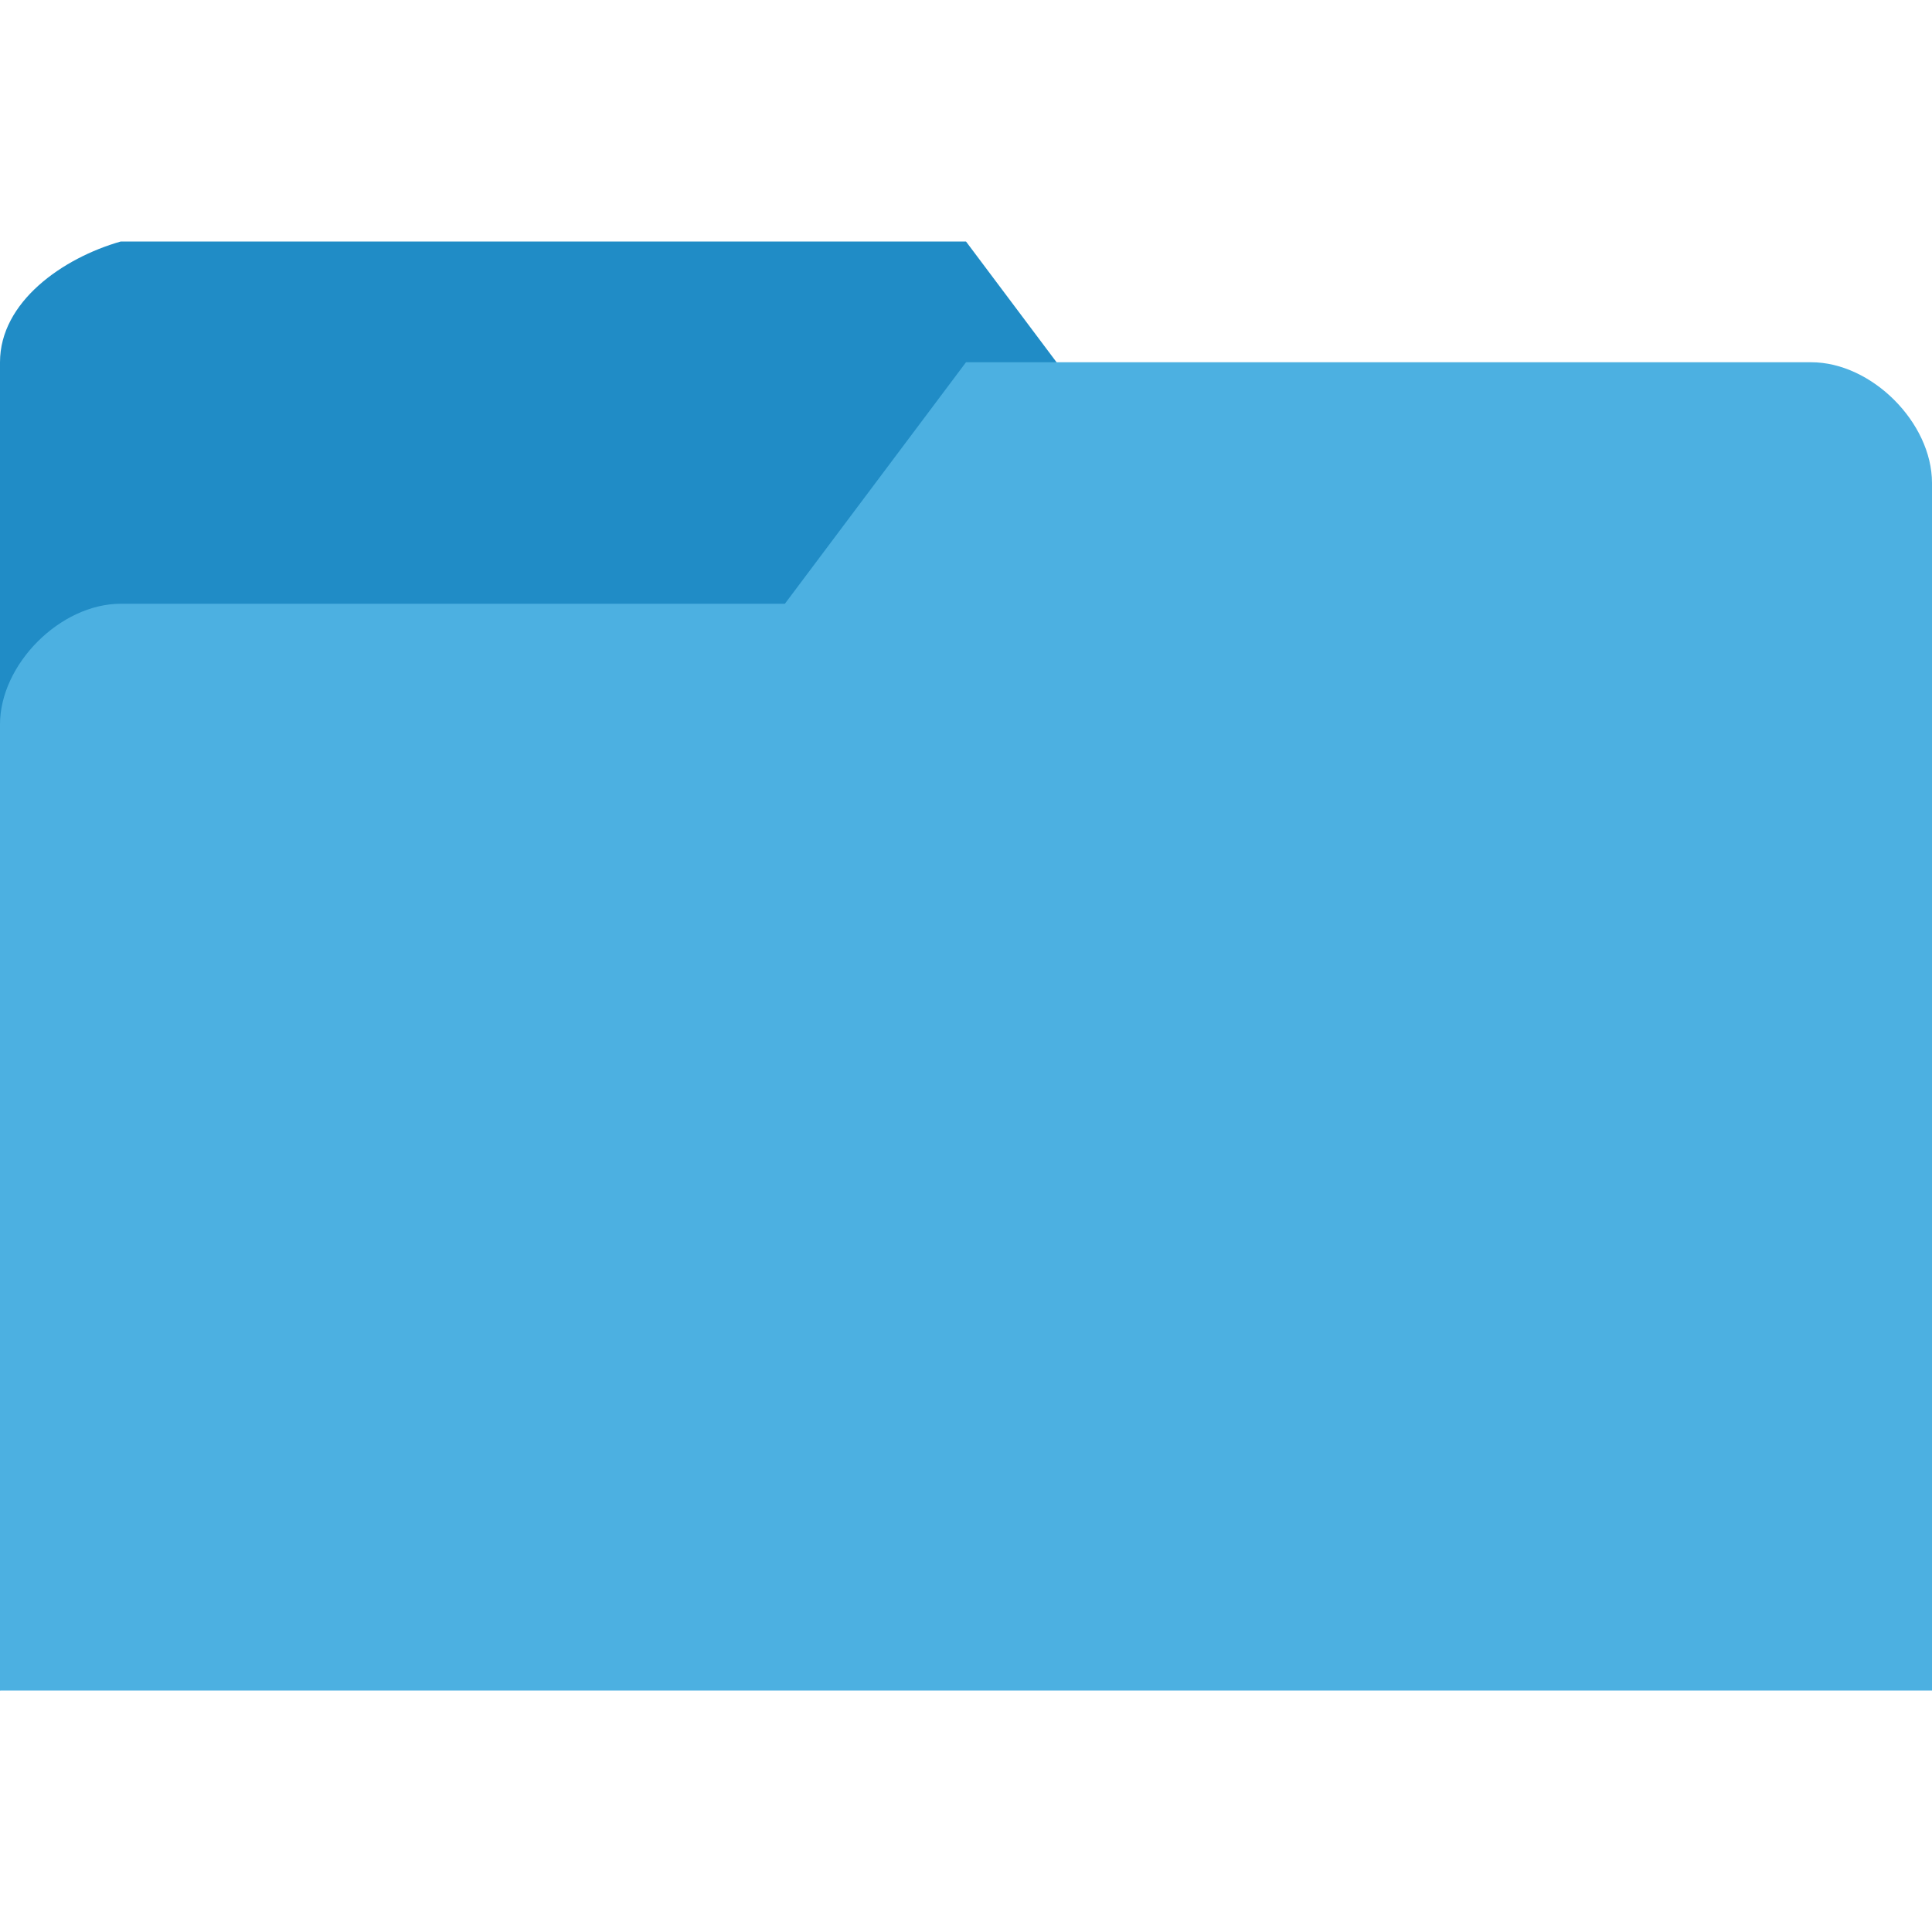
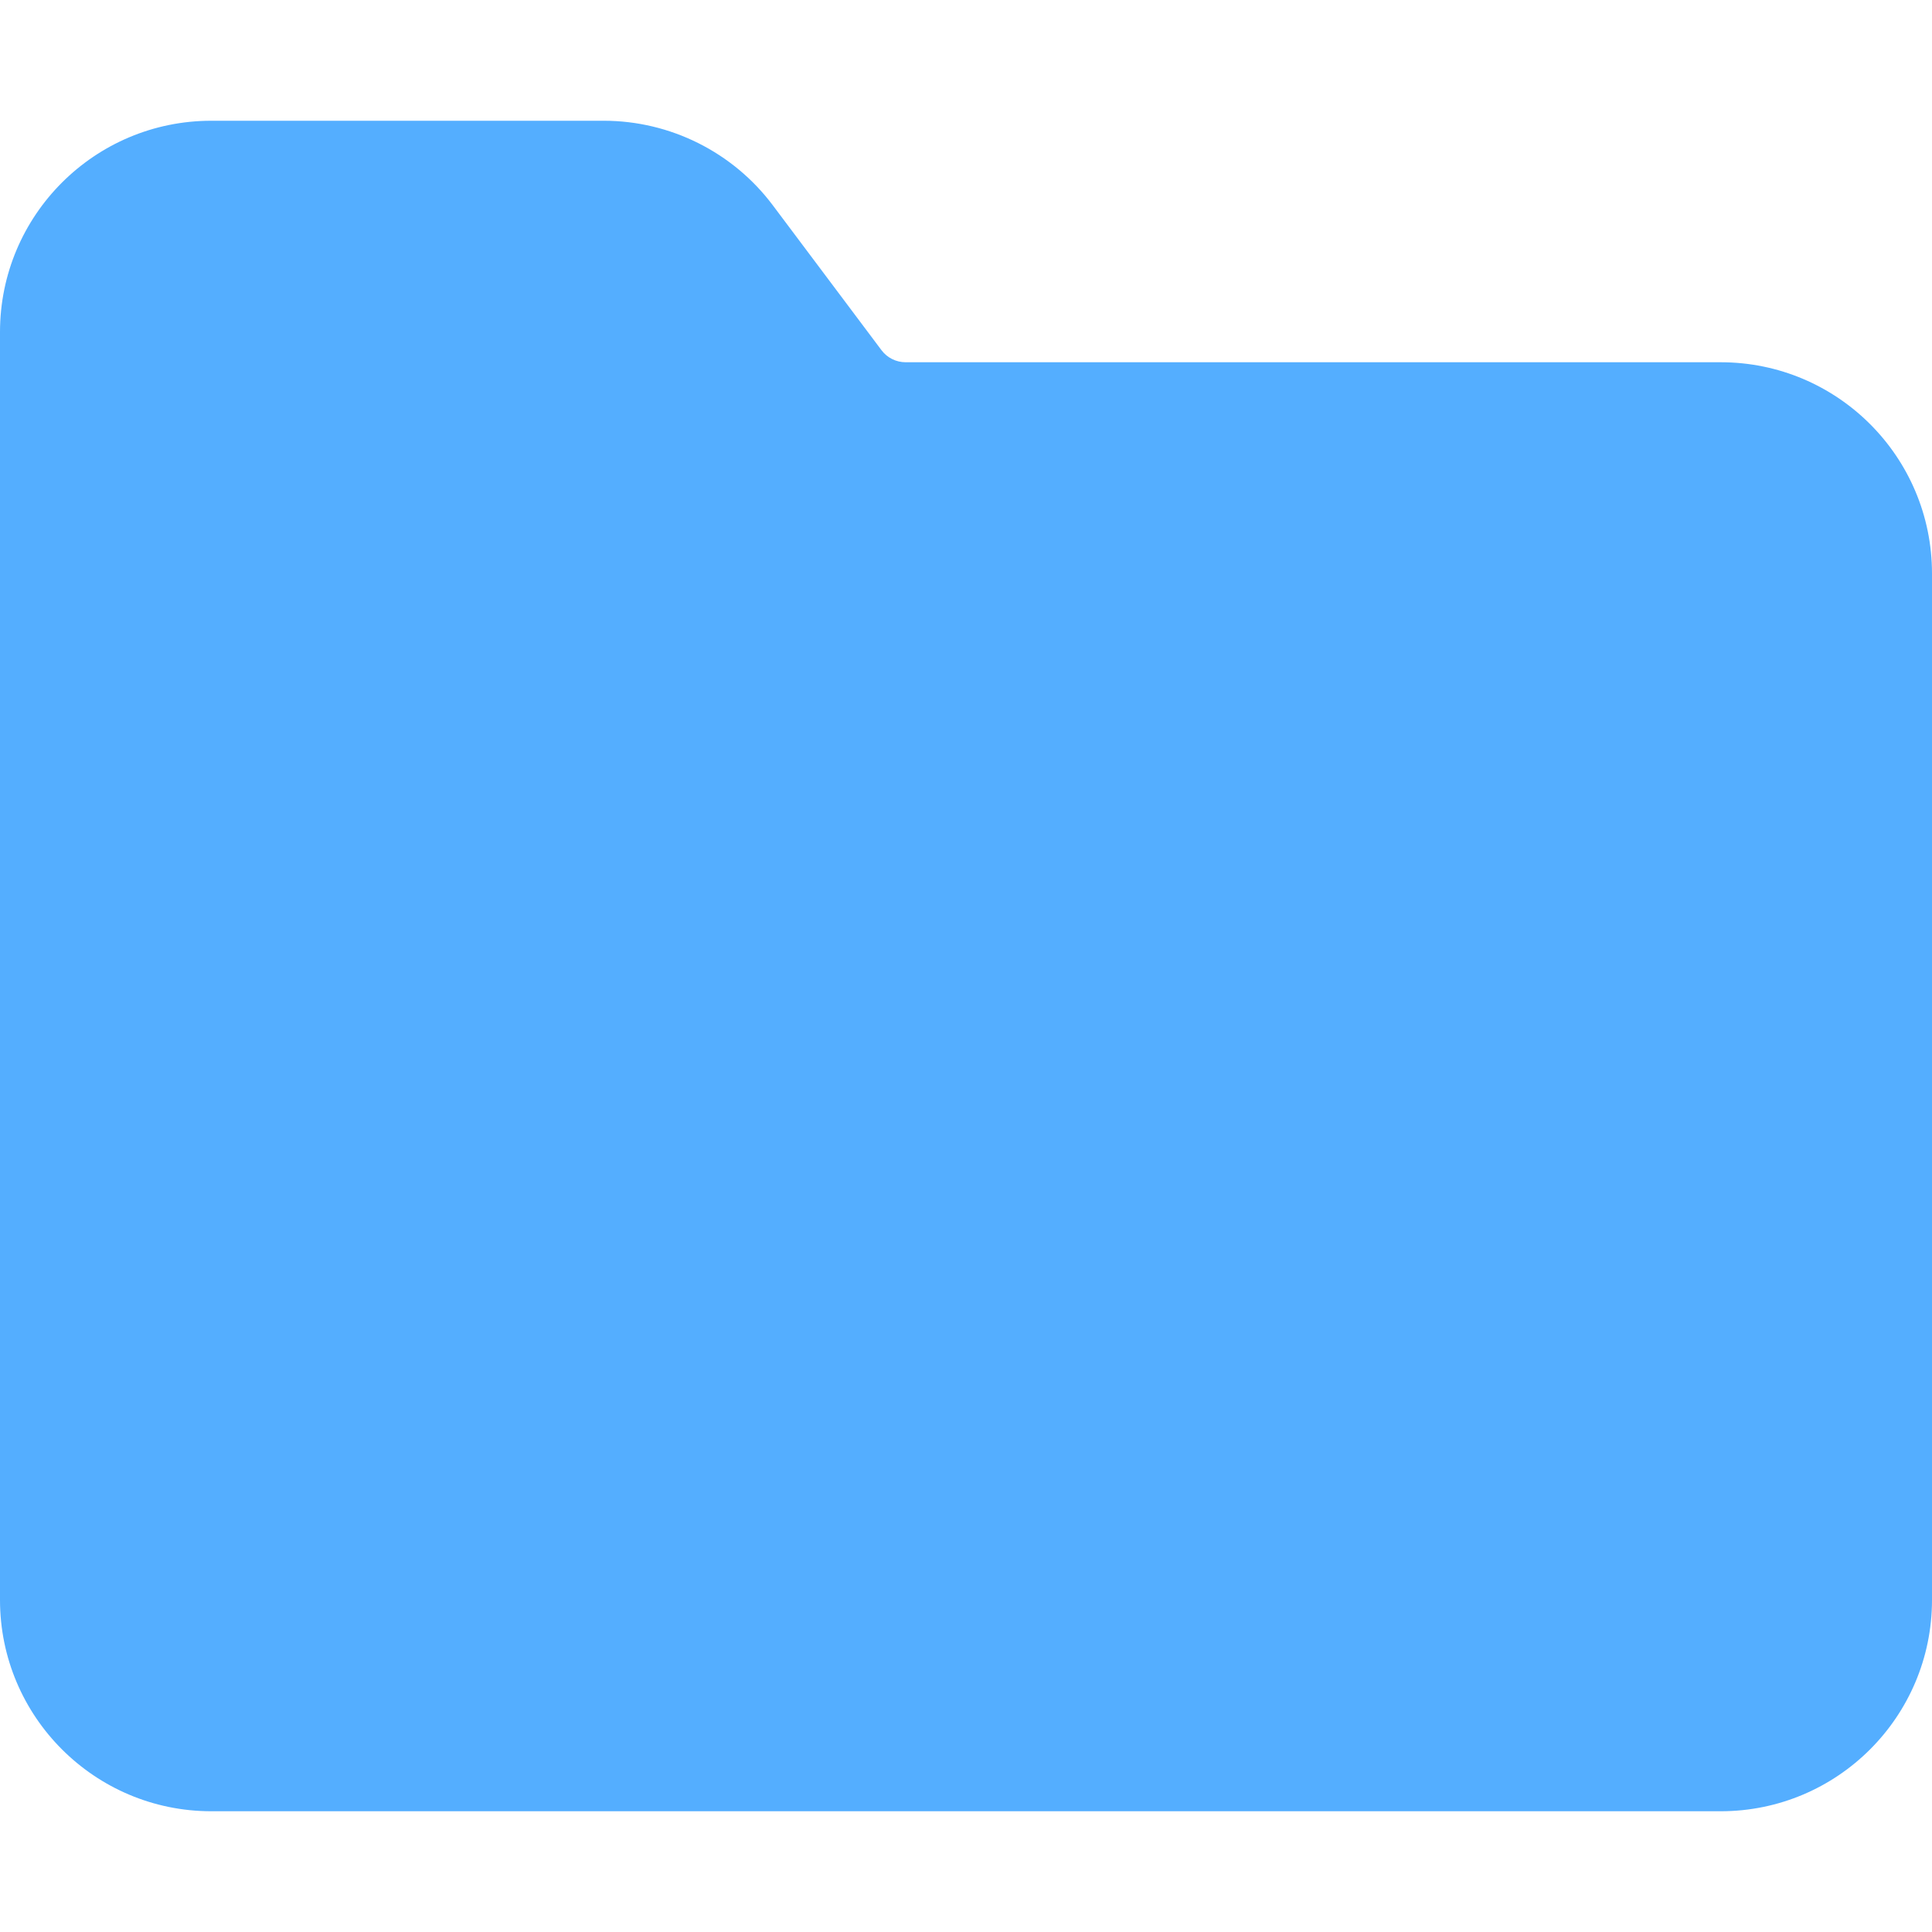
- <svg xmlns="http://www.w3.org/2000/svg" width="16" height="16" version="1.1">
-   <path fill="#208cc6" d="m0 3c0-0.5 0.519-0.863 1-1h7l1.5 2-9.5 10z" />
-   <path fill="#4cb0e1" d="m16 4c0-0.5-0.5-1-1-1h-7l-1.5 2h-5.5c-0.5 0-1 0.5-1 1v8h16z" />
+ <svg aria-hidden="true" focusable="false" role="img" class="icon-directory" viewBox="0 0 16 16" width="16" height="16" fill="#54aeff" style="display: inline-block; user-select: none; vertical-align: text-bottom; overflow: visible;">
+   <path d="M1.75 1A1.75 1.75 0 0 0 0 2.75v10.5C0 14.216.784 15 1.75 15h12.5A1.75 1.75 0 0 0 16 13.25v-8.5A1.75 1.75 0 0 0 14.25 3H7.5a.25.25 0 0 1-.2-.1l-.9-1.2C6.07 1.26 5.55 1 5 1H1.75Z" />
</svg>
